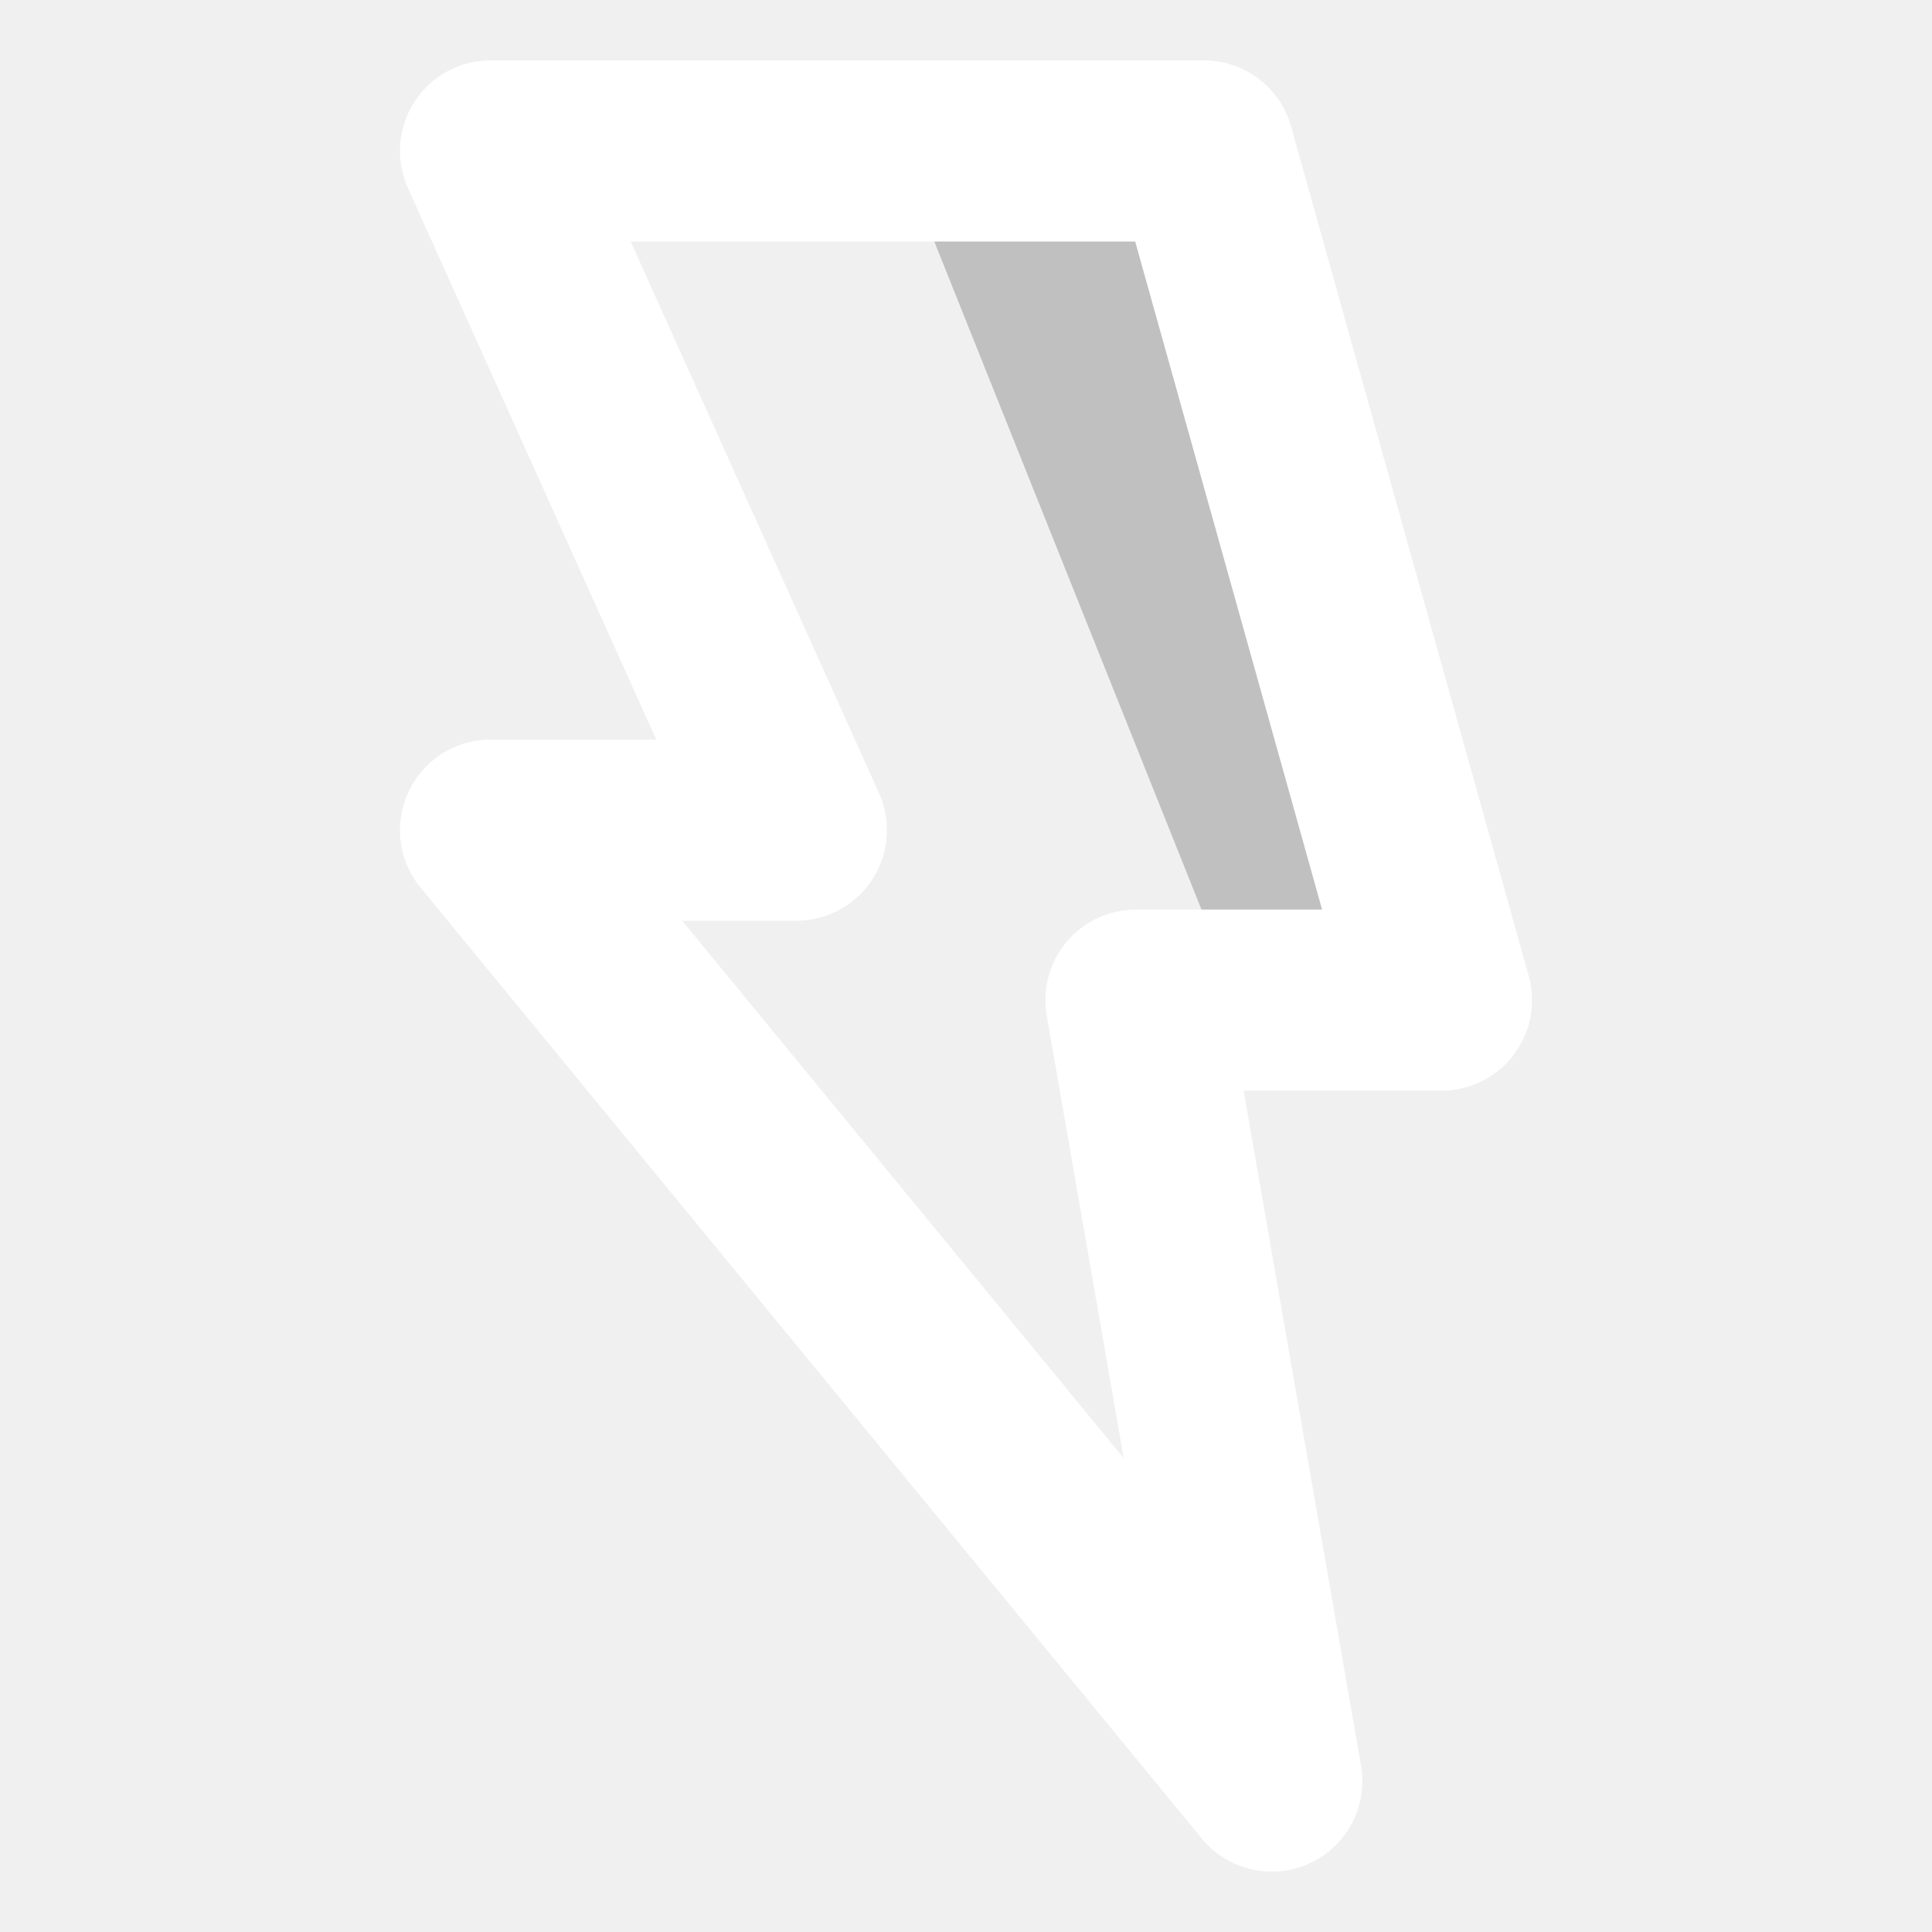
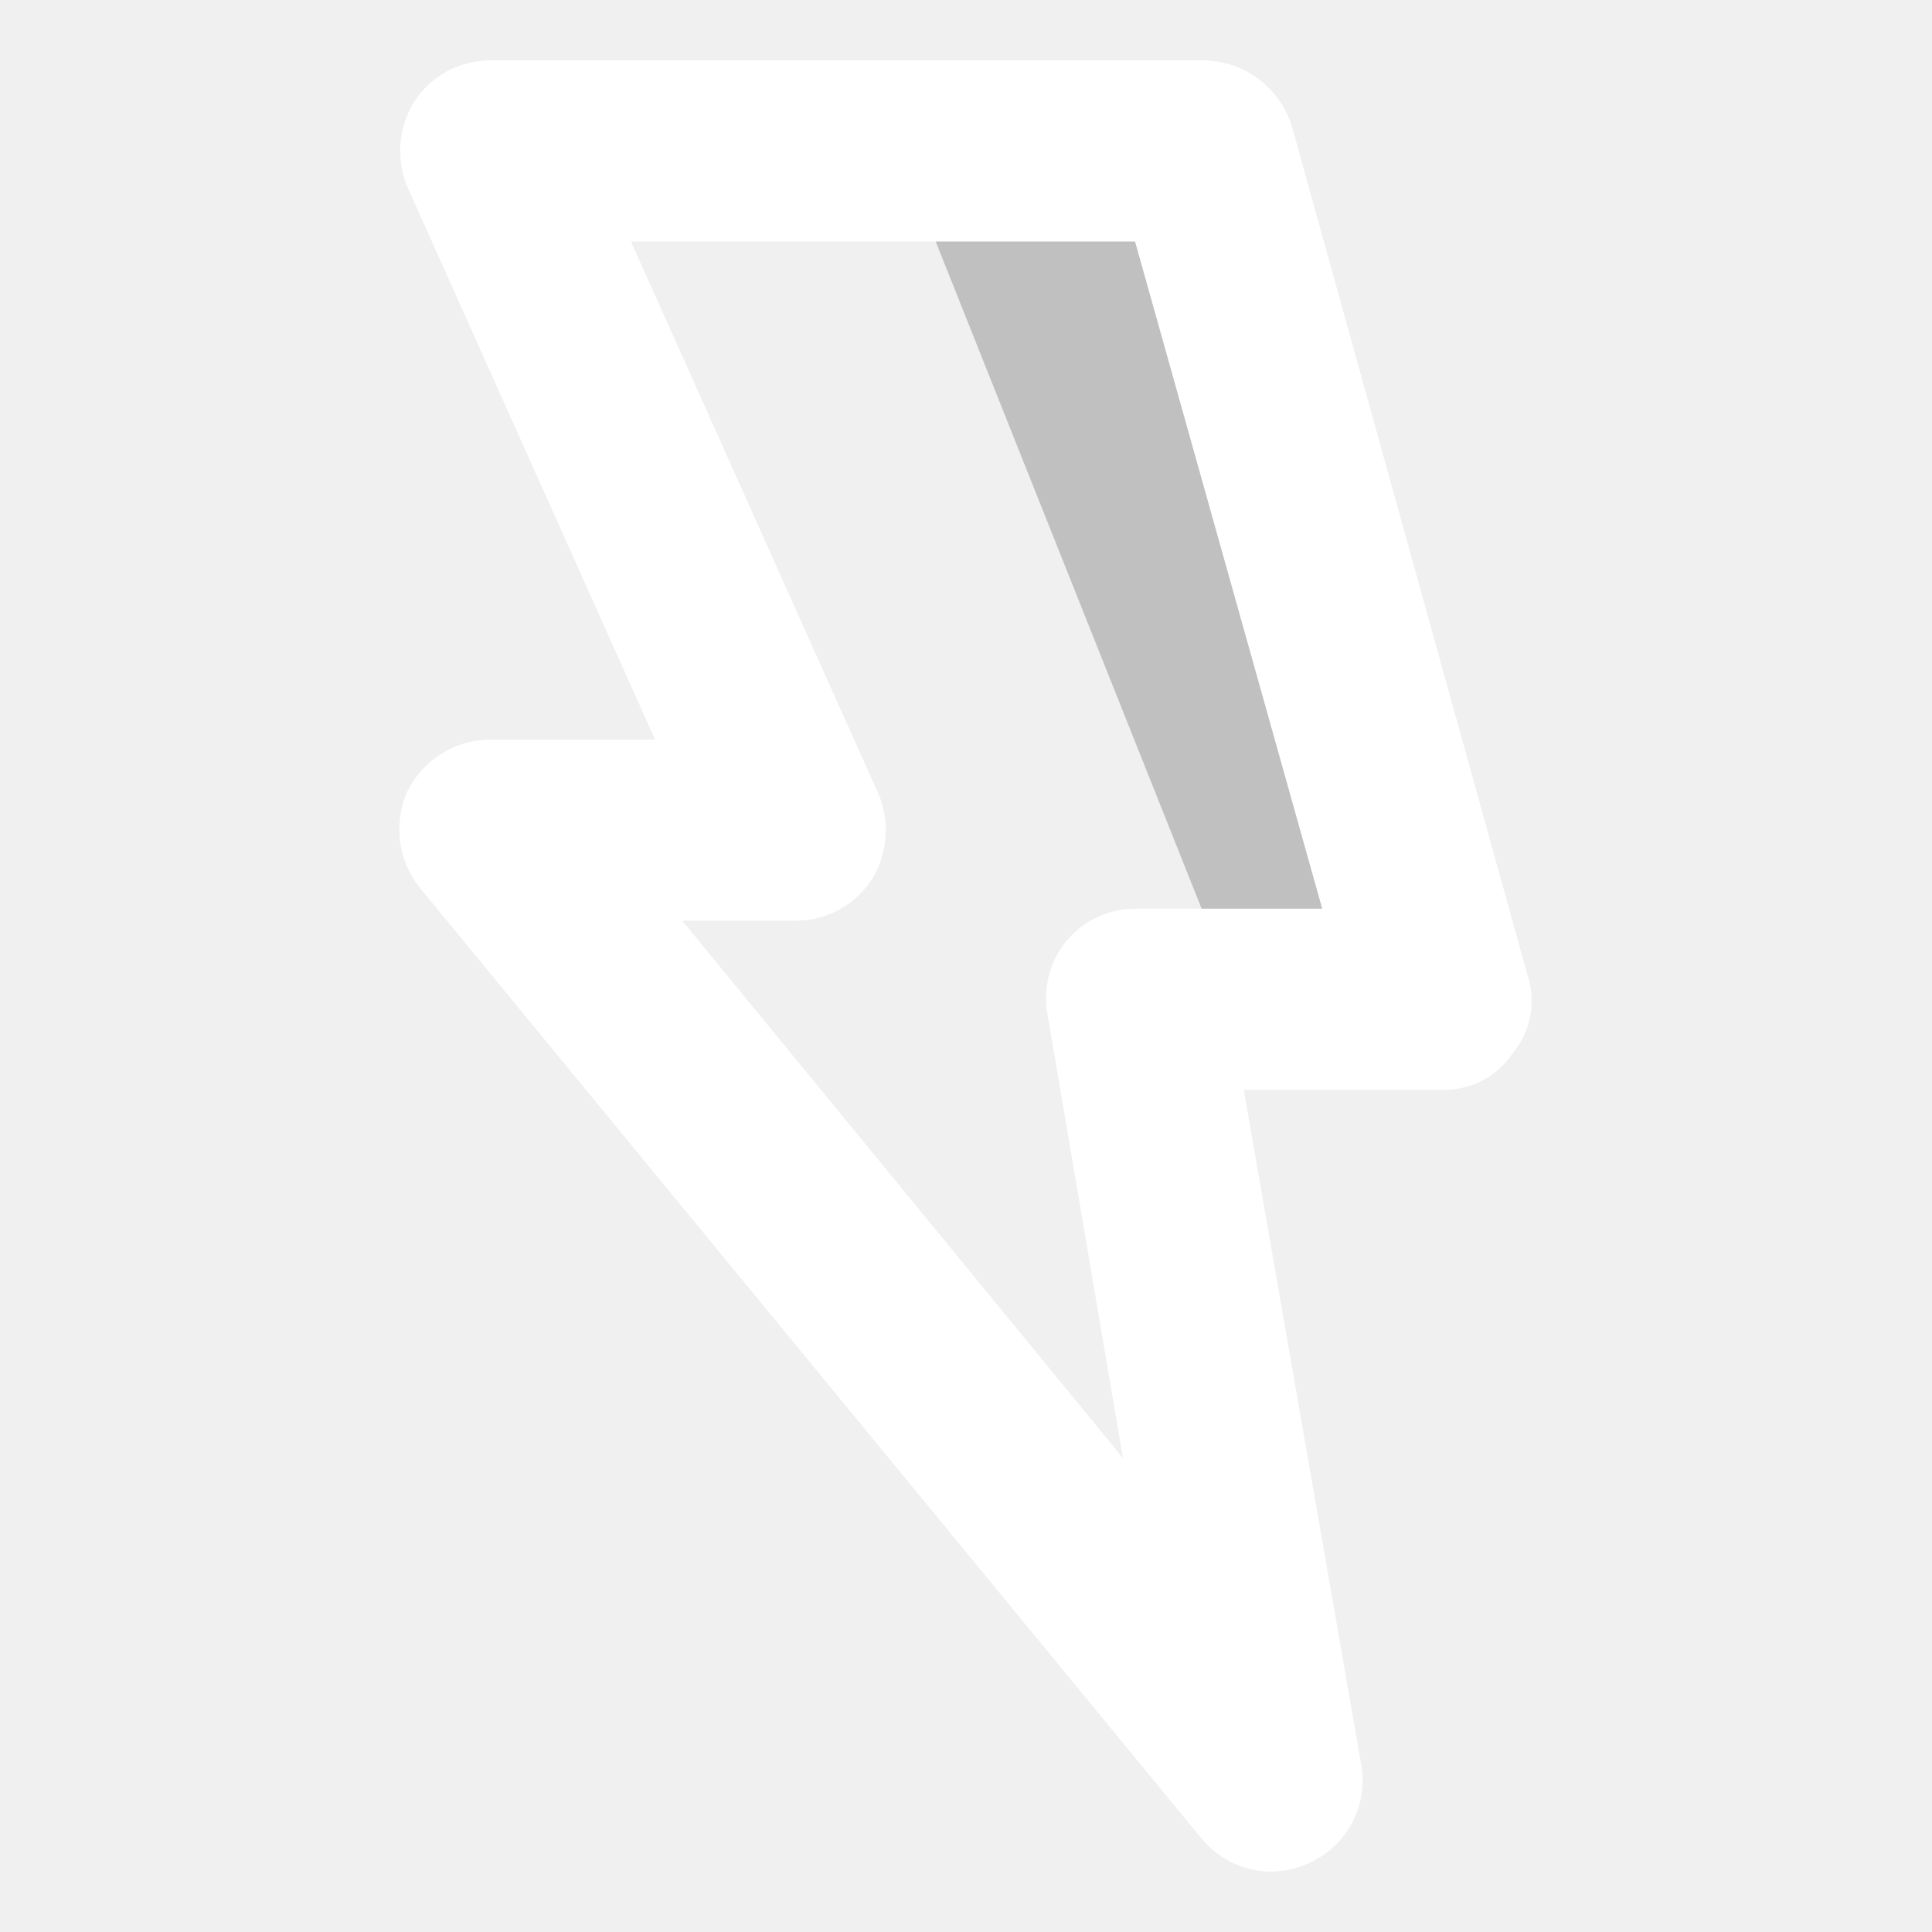
<svg xmlns="http://www.w3.org/2000/svg" viewBox="0 0 64 64">
-   <defs>
-     <style>.cls-1{isolation:isolate;}.cls-2{opacity:0.2;mix-blend-mode:color-burn;}.cls-3{fill:none;stroke:#fff;stroke-linecap:round;stroke-linejoin:round;stroke-width:6px;}</style>
-   </defs>
-   <g class="cls-1">
+   <g style="isolation:isolate">
    <g id="shadows">
-       <polygon class="cls-2" points="29.75 5 41 33.13 46.63 33.13 39.88 5 29.75 5" />
+       <polygon points="29.8 5 41 33.1 46.6 33.1 39.9 5 29.8 5" style="opacity:0.2;mix-blend-mode:color-burn" />
    </g>
    <g id="lines">
-       <polygon class="cls-3" points="16.25 5 39.88 5 47.75 33.13 37.63 33.13 42.13 59 16.25 27.5 26.38 27.5 16.25 5" />
+       <path d="M13.5,26.2a3.1,3.1,0,0,0,.4,3.2L39.8,60.9A3,3,0,0,0,42.1,62a3.1,3.1,0,0,0,1.3-.3,3,3,0,0,0,1.7-3.2L41.2,36.1h6.6a2.7,2.7,0,0,0,2.3-1.2,2.7,2.7,0,0,0,.5-2.6L42.8,4.2A3.1,3.1,0,0,0,39.9,2H16.2a3,3,0,0,0-2.5,1.4,3.1,3.1,0,0,0-.2,2.8l8.2,18.3H16.2A3.1,3.1,0,0,0,13.5,26.2ZM20.9,8H37.6l6.2,22.1H37.6a3,3,0,0,0-2.3,1.1,3,3,0,0,0-.6,2.4l2.5,14.7L22.6,30.5h3.8a3,3,0,0,0,2.5-1.4,3.1,3.1,0,0,0,.2-2.8Z" style="fill:#fff" />
    </g>
  </g>
</svg>
